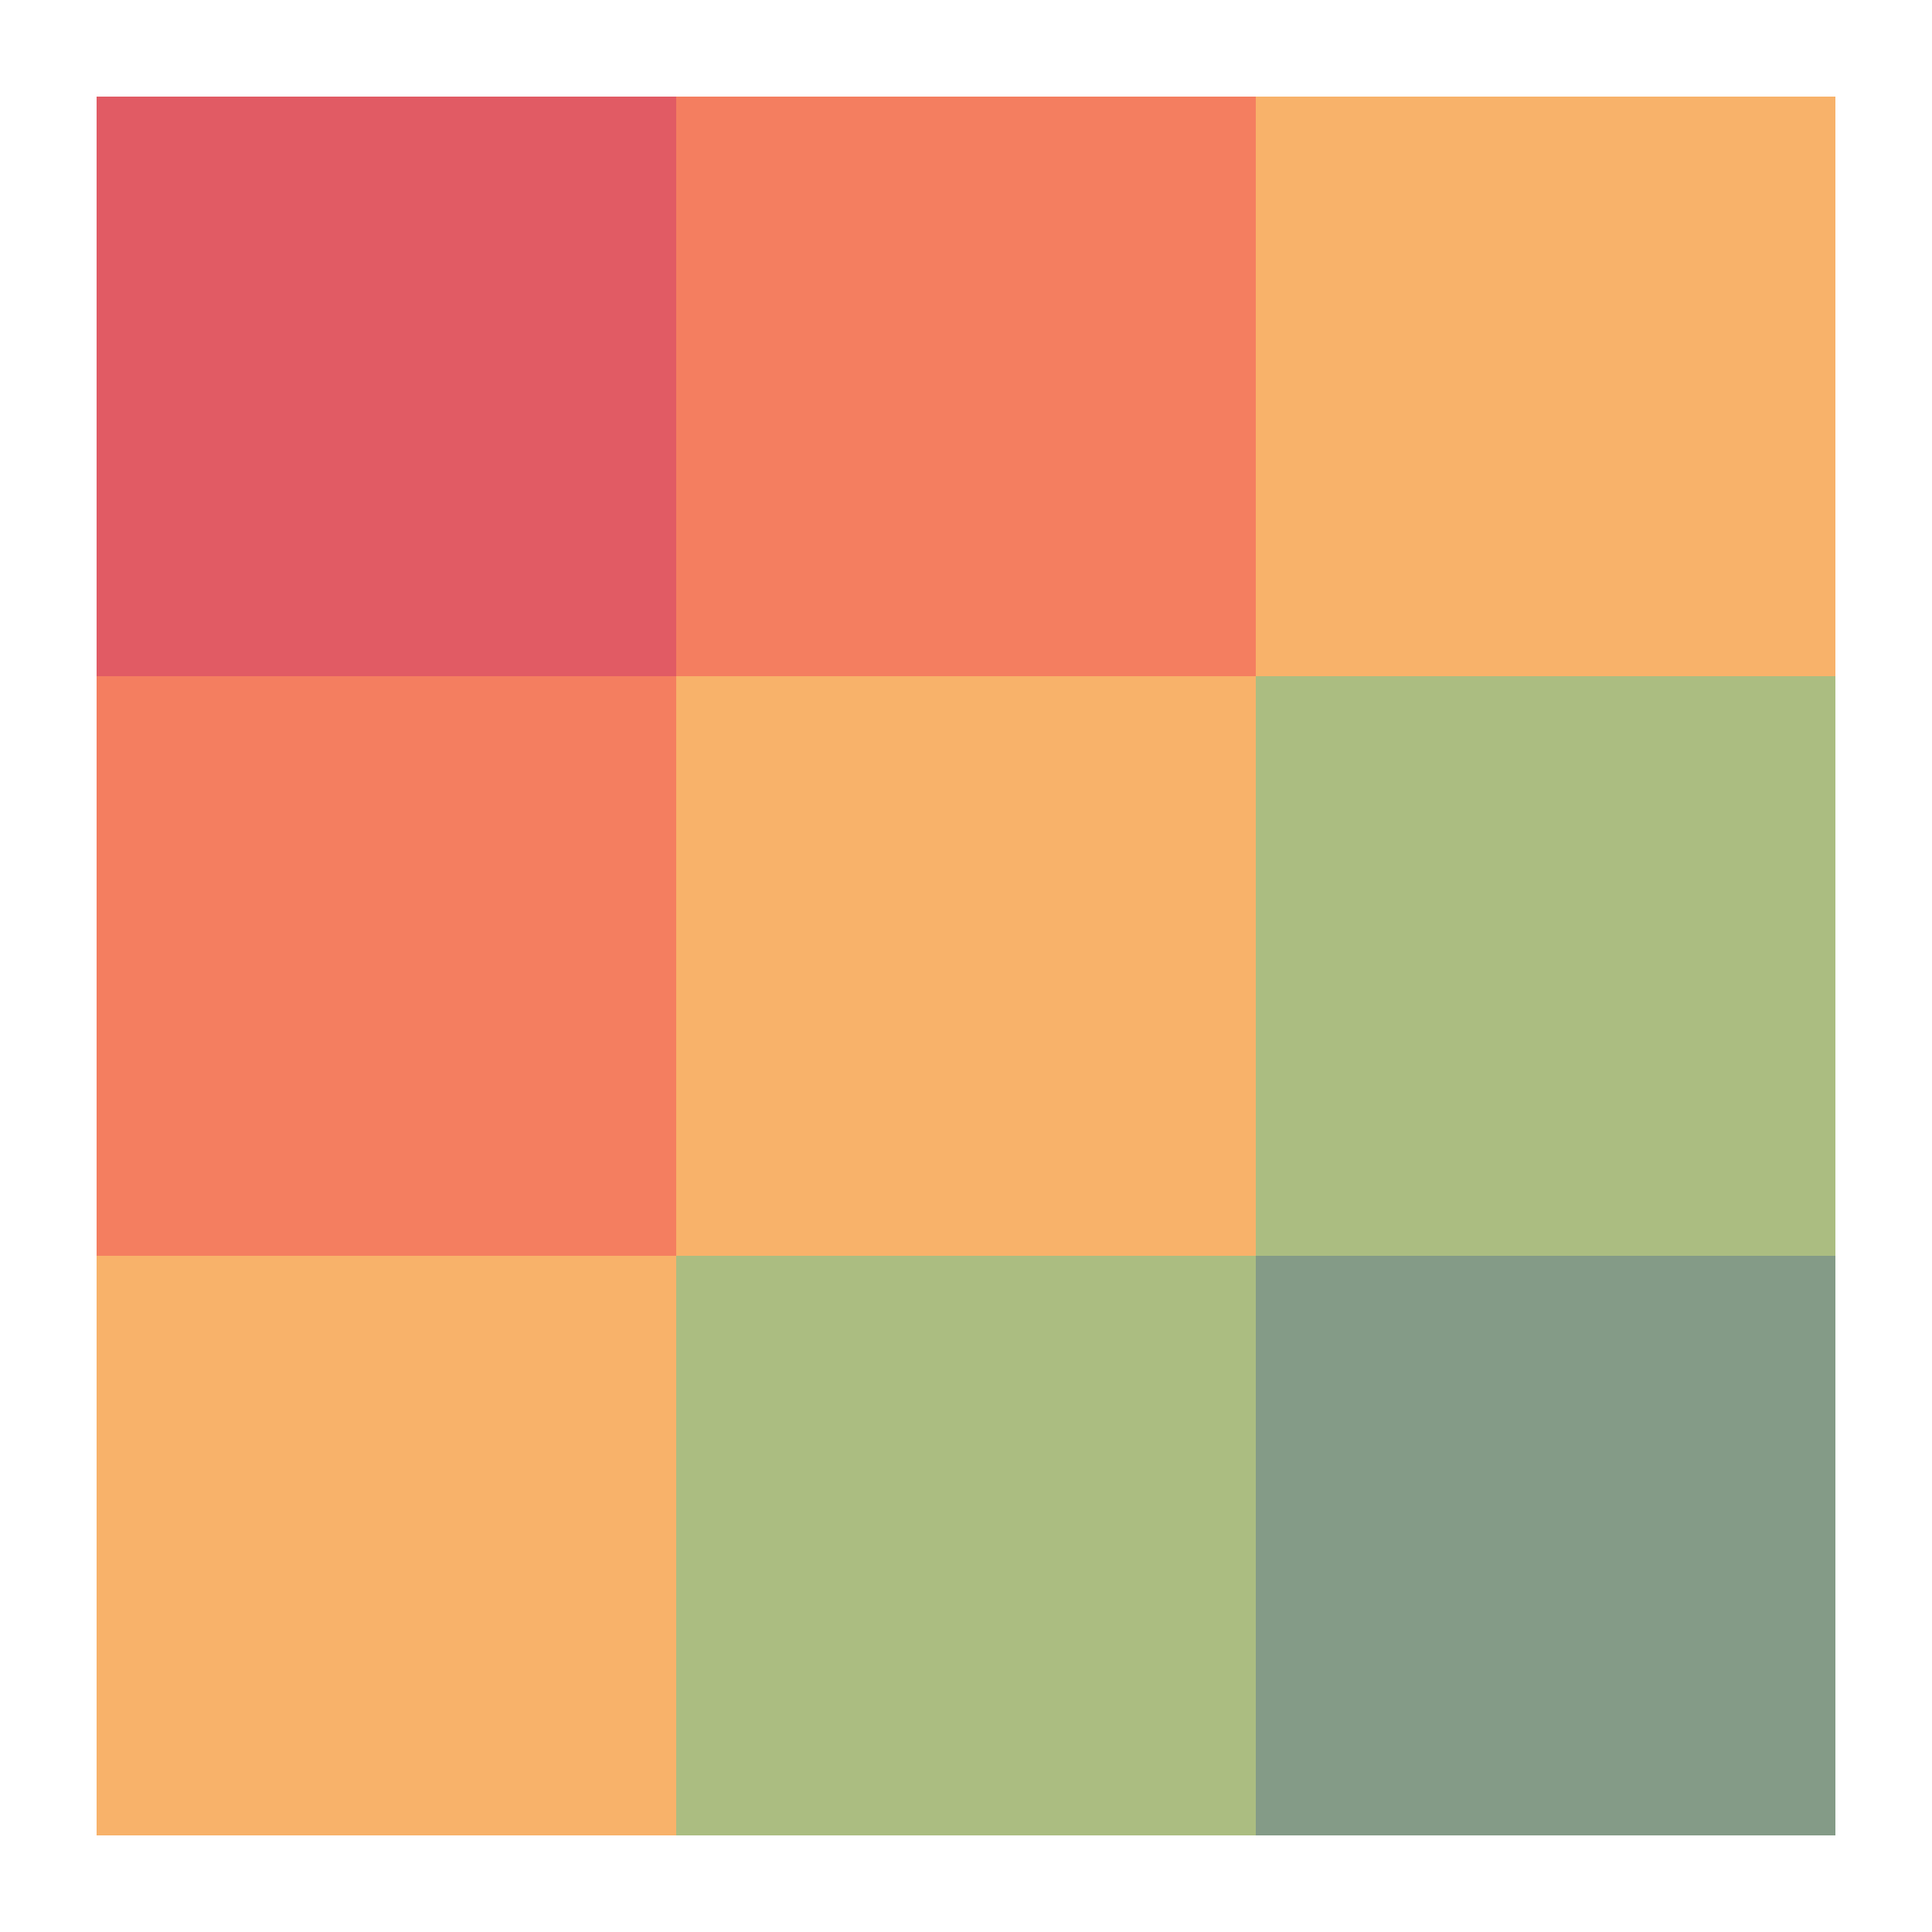
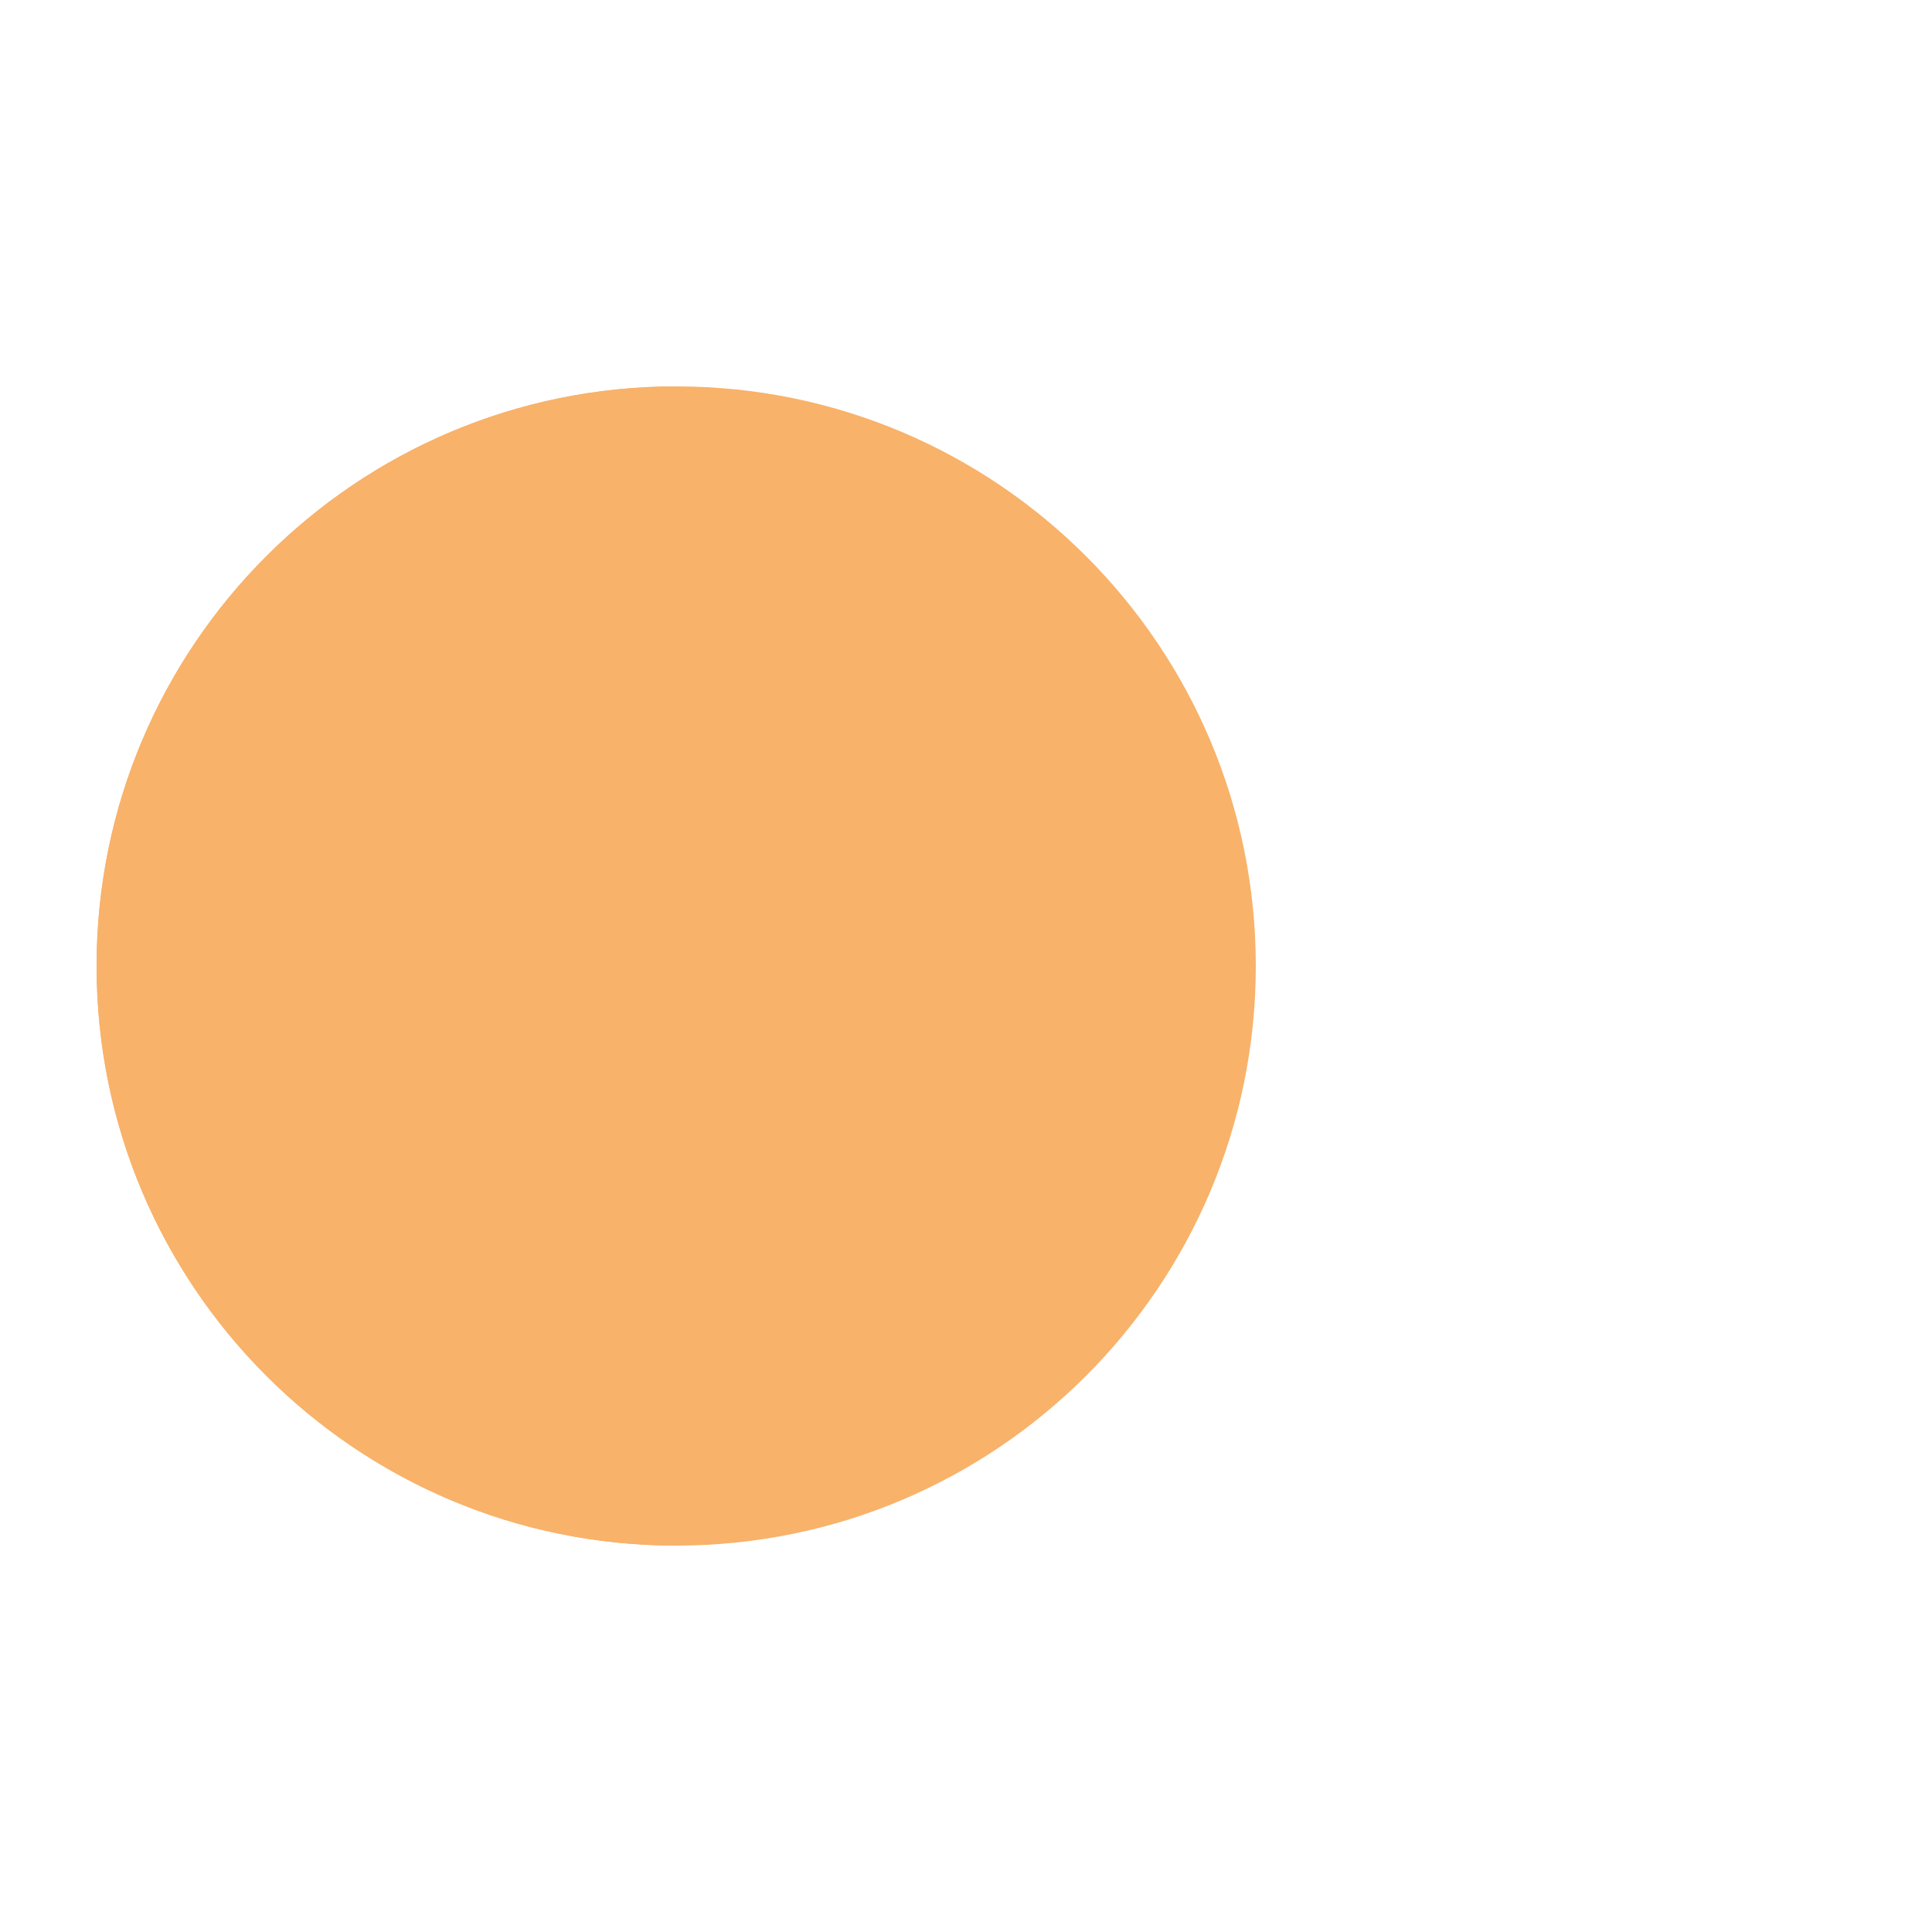
- <svg xmlns="http://www.w3.org/2000/svg" viewBox="0 0 100 100" preserveAspectRatio="xMidYMid">
-   <g transform="translate(20 20)">
-     <rect x="-15" y="-15" width="30" height="30" fill="#e15b64">
-       <animateTransform attributeName="transform" type="scale" repeatCount="indefinite" calcMode="spline" dur="1s" values="1;1;0.2;1;1" keyTimes="0;0.2;0.5;0.8;1" keySplines="0.5 0.5 0.5 0.5;0 0.1 0.9 1;0.1 0 1 0.9;0.5 0.5 0.5 0.5" begin="-0.4s" />
-     </rect>
+ <svg xmlns="http://www.w3.org/2000/svg" style="margin:auto;background:#fff;display:block;" width="200px" height="200px" viewBox="0 0 100 100" preserveAspectRatio="xMidYMid">
+   <g>
+     <circle cx="60" cy="50" r="4" fill="#e15b64">
+       <animate attributeName="cx" repeatCount="indefinite" dur="1s" values="95;35" keyTimes="0;1" begin="-0.67s" />
+       <animate attributeName="fill-opacity" repeatCount="indefinite" dur="1s" values="0;1;1" keyTimes="0;0.2;1" begin="-0.67s" />
+     </circle>
+     <circle cx="60" cy="50" r="4" fill="#e15b64">
+       <animate attributeName="cx" repeatCount="indefinite" dur="1s" values="95;35" keyTimes="0;1" begin="-0.33s" />
+       <animate attributeName="fill-opacity" repeatCount="indefinite" dur="1s" values="0;1;1" keyTimes="0;0.2;1" begin="-0.33s" />
+     </circle>
+     <circle cx="60" cy="50" r="4" fill="#e15b64">
+       <animate attributeName="cx" repeatCount="indefinite" dur="1s" values="95;35" keyTimes="0;1" begin="0s" />
+       <animate attributeName="fill-opacity" repeatCount="indefinite" dur="1s" values="0;1;1" keyTimes="0;0.2;1" begin="0s" />
+     </circle>
  </g>
-   <g transform="translate(50 20)">
-     <rect x="-15" y="-15" width="30" height="30" fill="#f47e60">
-       <animateTransform attributeName="transform" type="scale" repeatCount="indefinite" calcMode="spline" dur="1s" values="1;1;0.2;1;1" keyTimes="0;0.2;0.5;0.8;1" keySplines="0.5 0.5 0.5 0.5;0 0.1 0.9 1;0.1 0 1 0.9;0.5 0.5 0.5 0.5" begin="-0.3s" />
-     </rect>
-   </g>
-   <g transform="translate(80 20)">
-     <rect x="-15" y="-15" width="30" height="30" fill="#f8b26a">
-       <animateTransform attributeName="transform" type="scale" repeatCount="indefinite" calcMode="spline" dur="1s" values="1;1;0.2;1;1" keyTimes="0;0.2;0.5;0.8;1" keySplines="0.5 0.5 0.5 0.5;0 0.1 0.9 1;0.1 0 1 0.9;0.5 0.5 0.5 0.5" begin="-0.2s" />
-     </rect>
-   </g>
-   <g transform="translate(20 50)">
-     <rect x="-15" y="-15" width="30" height="30" fill="#f47e60">
-       <animateTransform attributeName="transform" type="scale" repeatCount="indefinite" calcMode="spline" dur="1s" values="1;1;0.2;1;1" keyTimes="0;0.2;0.5;0.8;1" keySplines="0.5 0.5 0.5 0.5;0 0.1 0.9 1;0.1 0 1 0.9;0.5 0.5 0.5 0.5" begin="-0.3s" />
-     </rect>
-   </g>
-   <g transform="translate(50 50)">
-     <rect x="-15" y="-15" width="30" height="30" fill="#f8b26a">
-       <animateTransform attributeName="transform" type="scale" repeatCount="indefinite" calcMode="spline" dur="1s" values="1;1;0.2;1;1" keyTimes="0;0.2;0.5;0.8;1" keySplines="0.5 0.5 0.5 0.5;0 0.1 0.9 1;0.1 0 1 0.9;0.5 0.5 0.5 0.5" begin="-0.2s" />
-     </rect>
-   </g>
-   <g transform="translate(80 50)">
-     <rect x="-15" y="-15" width="30" height="30" fill="#abbd81">
-       <animateTransform attributeName="transform" type="scale" repeatCount="indefinite" calcMode="spline" dur="1s" values="1;1;0.2;1;1" keyTimes="0;0.2;0.5;0.8;1" keySplines="0.5 0.5 0.5 0.5;0 0.1 0.9 1;0.1 0 1 0.9;0.5 0.5 0.5 0.5" begin="-0.1s" />
-     </rect>
-   </g>
-   <g transform="translate(20 80)">
-     <rect x="-15" y="-15" width="30" height="30" fill="#f8b26a">
-       <animateTransform attributeName="transform" type="scale" repeatCount="indefinite" calcMode="spline" dur="1s" values="1;1;0.2;1;1" keyTimes="0;0.2;0.5;0.8;1" keySplines="0.5 0.5 0.5 0.5;0 0.1 0.9 1;0.1 0 1 0.9;0.5 0.5 0.5 0.5" begin="-0.2s" />
-     </rect>
-   </g>
-   <g transform="translate(50 80)">
-     <rect x="-15" y="-15" width="30" height="30" fill="#abbd81">
-       <animateTransform attributeName="transform" type="scale" repeatCount="indefinite" calcMode="spline" dur="1s" values="1;1;0.2;1;1" keyTimes="0;0.2;0.5;0.8;1" keySplines="0.5 0.5 0.5 0.5;0 0.1 0.9 1;0.1 0 1 0.9;0.5 0.5 0.5 0.5" begin="-0.1s" />
-     </rect>
-   </g>
-   <g transform="translate(80 80)">
-     <rect x="-15" y="-15" width="30" height="30" fill="#849b87">
-       <animateTransform attributeName="transform" type="scale" repeatCount="indefinite" calcMode="spline" dur="1s" values="1;1;0.2;1;1" keyTimes="0;0.2;0.5;0.8;1" keySplines="0.5 0.5 0.5 0.5;0 0.1 0.9 1;0.1 0 1 0.9;0.5 0.5 0.5 0.5" begin="0s" />
-     </rect>
+   <g transform="translate(-15 0)">
+     <path d="M50 50L20 50A30 30 0 0 0 80 50Z" fill="#f8b26a" transform="rotate(90 50 50)" />
+     <path d="M50 50L20 50A30 30 0 0 0 80 50Z" fill="#f8b26a">
+       <animateTransform attributeName="transform" type="rotate" repeatCount="indefinite" dur="1s" values="0 50 50;45 50 50;0 50 50" keyTimes="0;0.5;1" />
+     </path>
+     <path d="M50 50L20 50A30 30 0 0 1 80 50Z" fill="#f8b26a">
+       <animateTransform attributeName="transform" type="rotate" repeatCount="indefinite" dur="1s" values="0 50 50;-45 50 50;0 50 50" keyTimes="0;0.5;1" />
+     </path>
  </g>
</svg>
